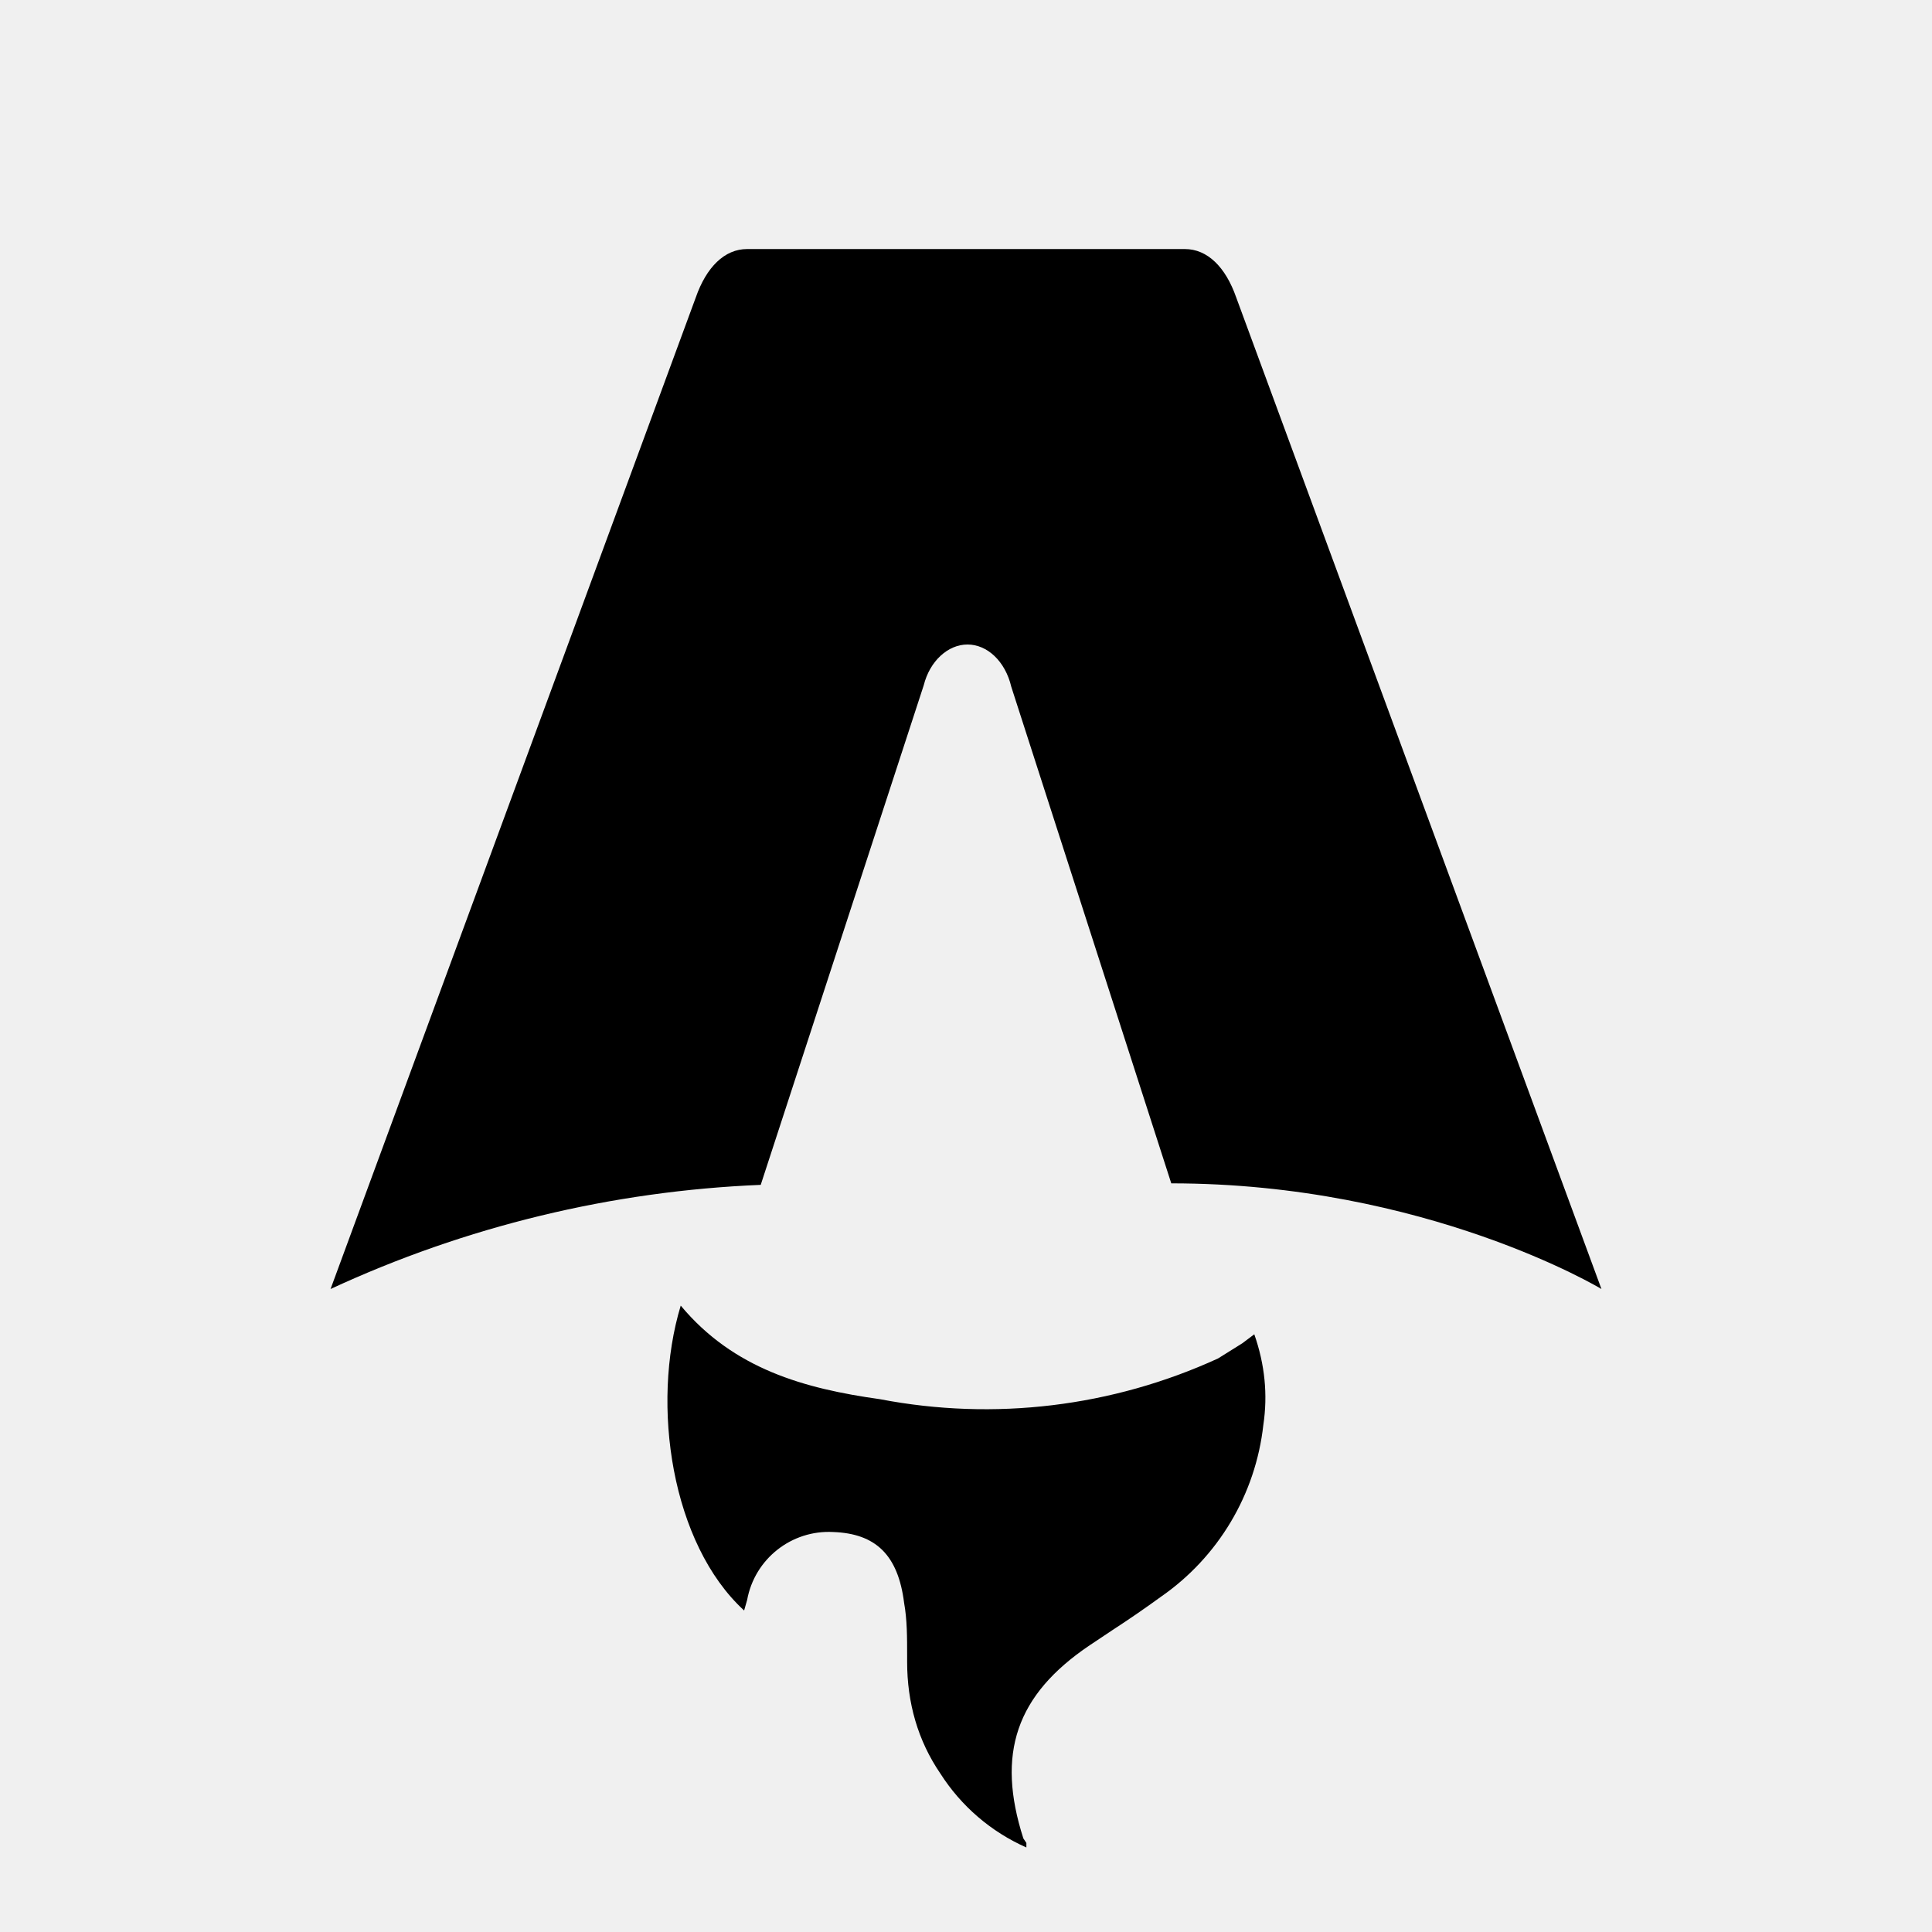
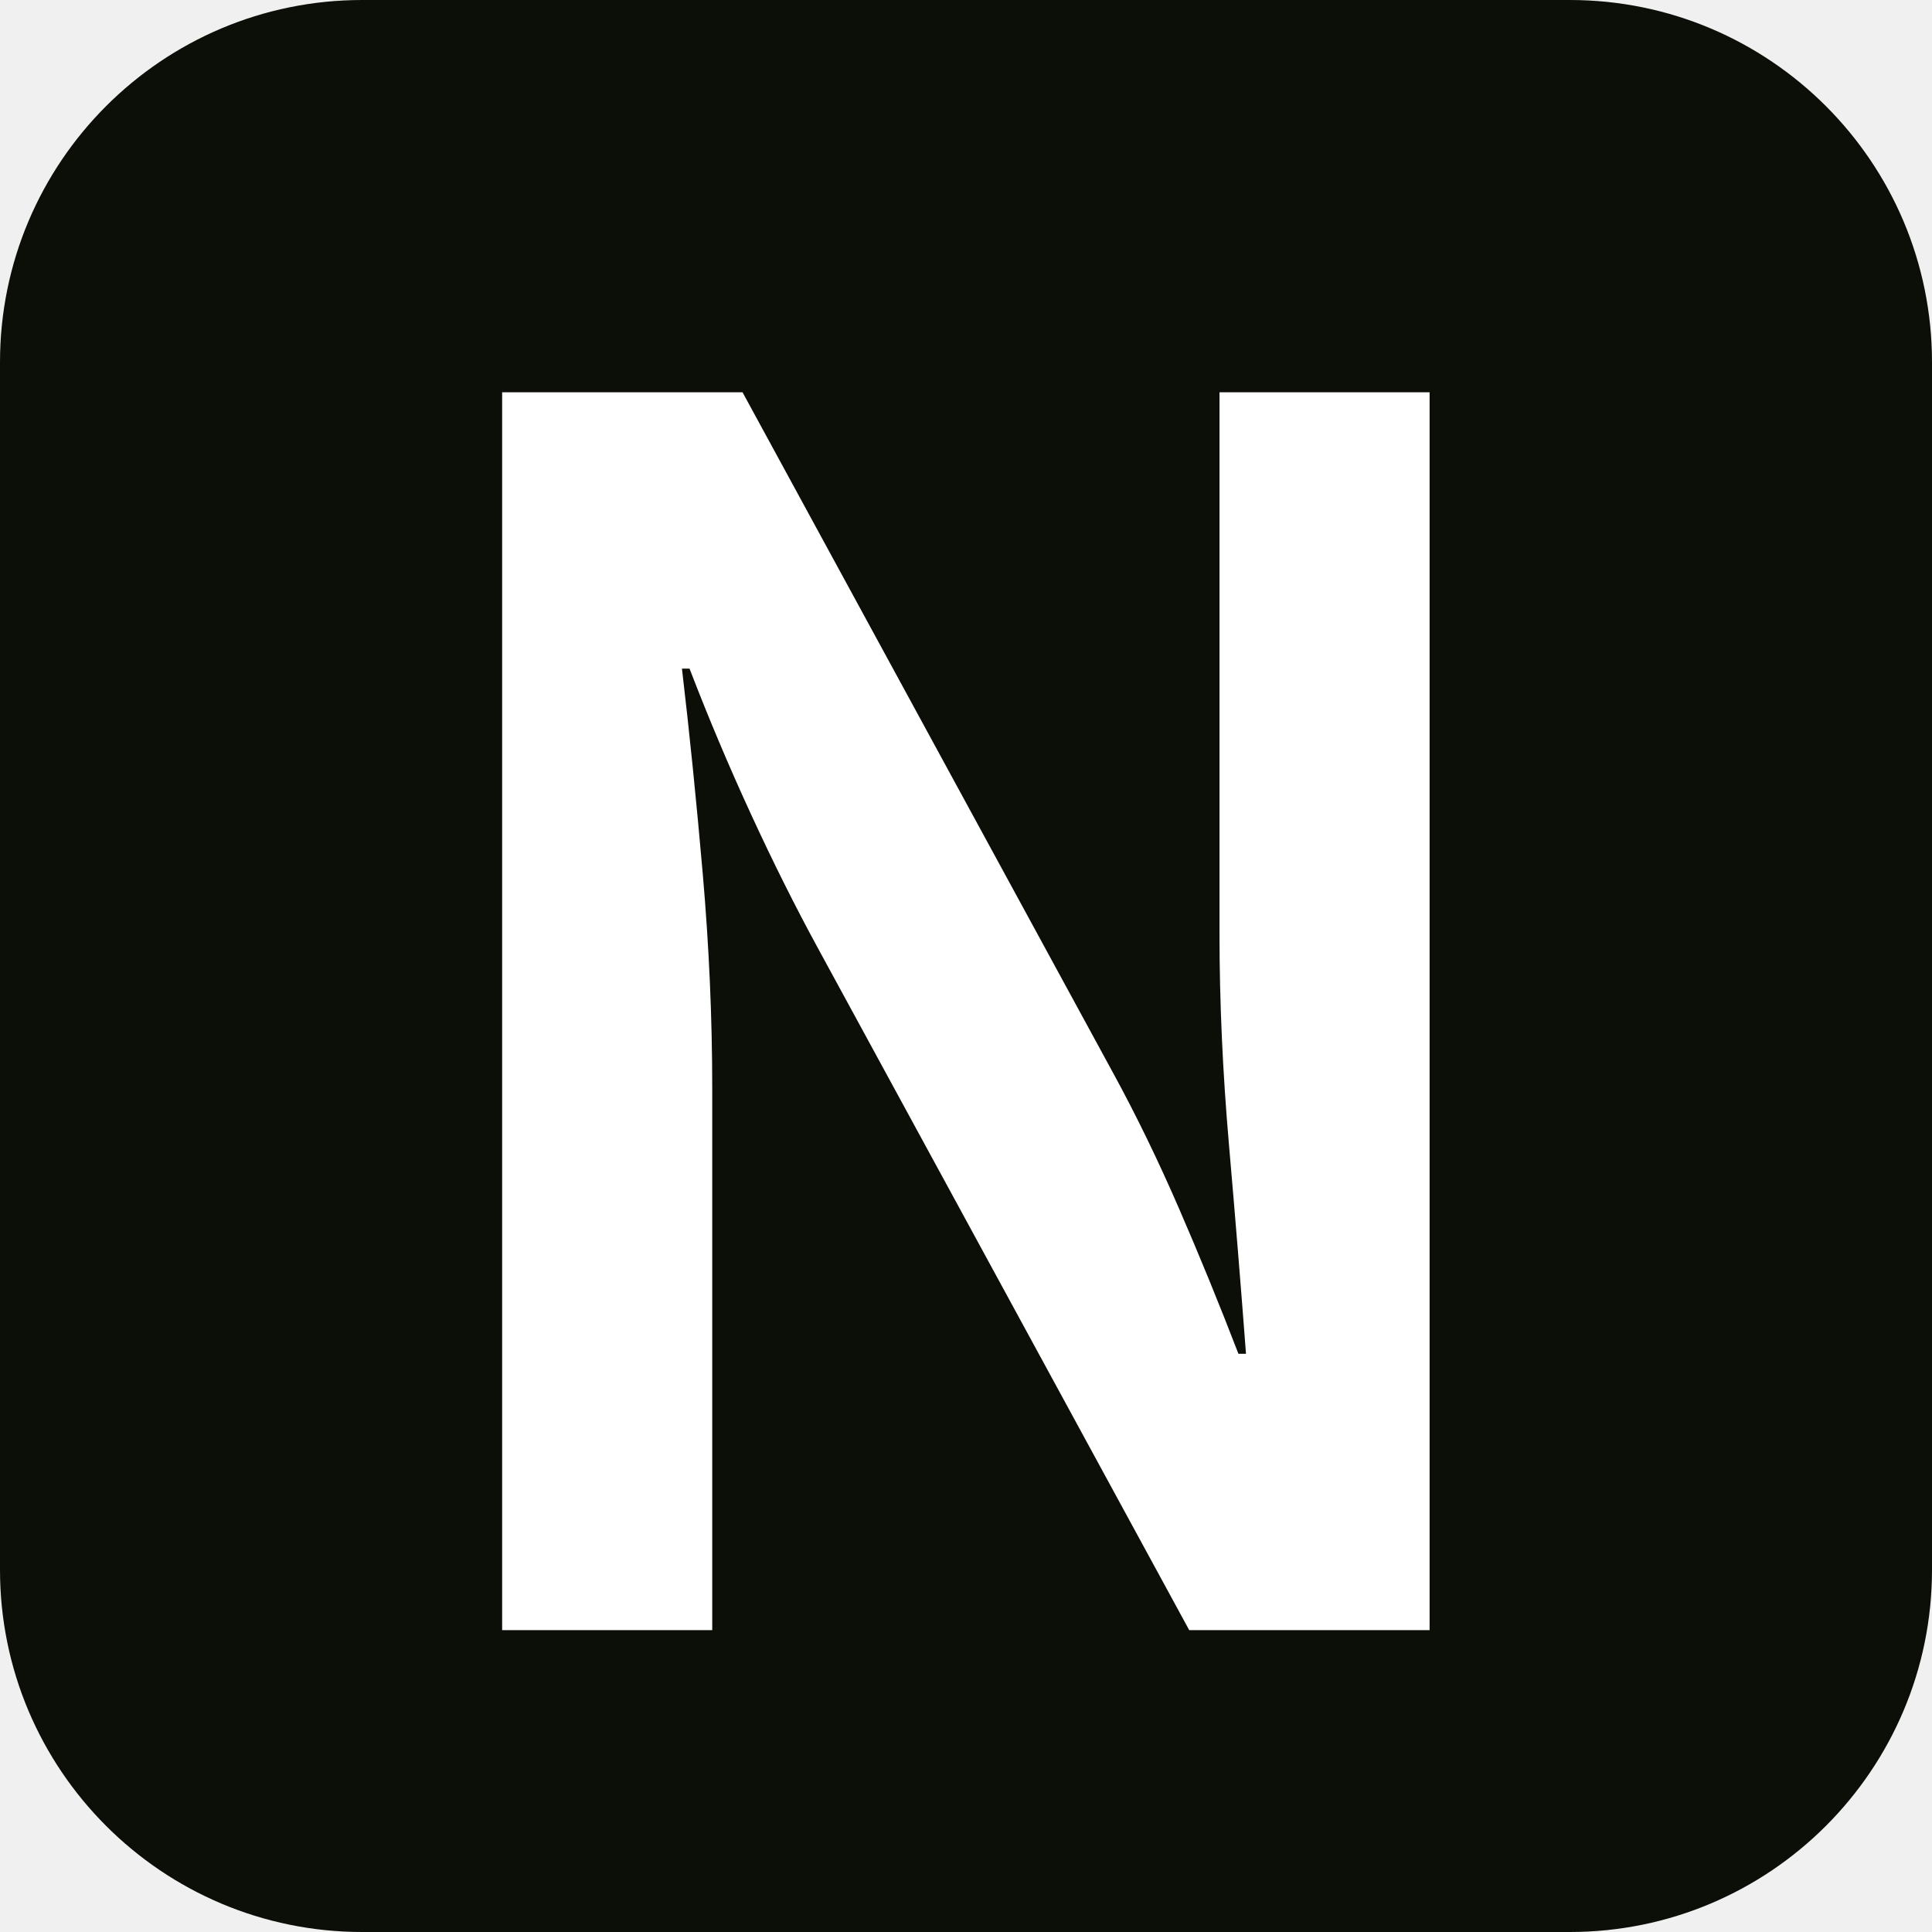
- <svg xmlns="http://www.w3.org/2000/svg" fill="none" viewBox="0 0 128 128">
-   <path d="M50.4 78.5a75.1 75.1 0 0 0-28.5 6.9l24.2-65.7c.7-2 1.9-3.2 3.4-3.2h29c1.5 0 2.7 1.2 3.4 3.2l24.2 65.7s-11.6-7-28.5-7L67 45.5c-.4-1.7-1.6-2.8-2.9-2.8-1.3 0-2.5 1.1-2.9 2.7L50.4 78.5Zm-1.1 28.2Zm-4.2-20.2c-2 6.6-.6 15.8 4.2 20.2a17.5 17.5 0 0 1 .2-.7 5.5 5.5 0 0 1 5.7-4.5c2.8.1 4.3 1.5 4.7 4.7.2 1.1.2 2.3.2 3.5v.4c0 2.7.7 5.2 2.2 7.4a13 13 0 0 0 5.7 4.9v-.3l-.2-.3c-1.8-5.6-.5-9.5 4.4-12.8l1.5-1a73 73 0 0 0 3.2-2.2 16 16 0 0 0 6.8-11.4c.3-2 .1-4-.6-6l-.8.6-1.6 1a37 37 0 0 1-22.4 2.7c-5-.7-9.7-2-13.2-6.2Z" />
-   <style>
-         path { fill: #000; }
-         @media (prefers-color-scheme: dark) {
-             path { fill: #FFF; }
-         }
-     </style>
+ <svg xmlns="http://www.w3.org/2000/svg" viewBox="0 0 128 128" role="img" aria-label="Nathaniel May">
+   <rect width="128" height="128" rx="24" fill="#0c0e08" />
+   <path fill="#fff" d="M83 0V654h127l196-360q18-33 34.5-71t31.5-77h4q-4 53-9 110.5T462 368v286h111V0H446L250 360q-18 33-35.5 71T182 508h-4q6-51 11-108.5t5-113.5V0Z" transform="translate(22.86 108) scale(.1254 -.1254)" />
</svg>
